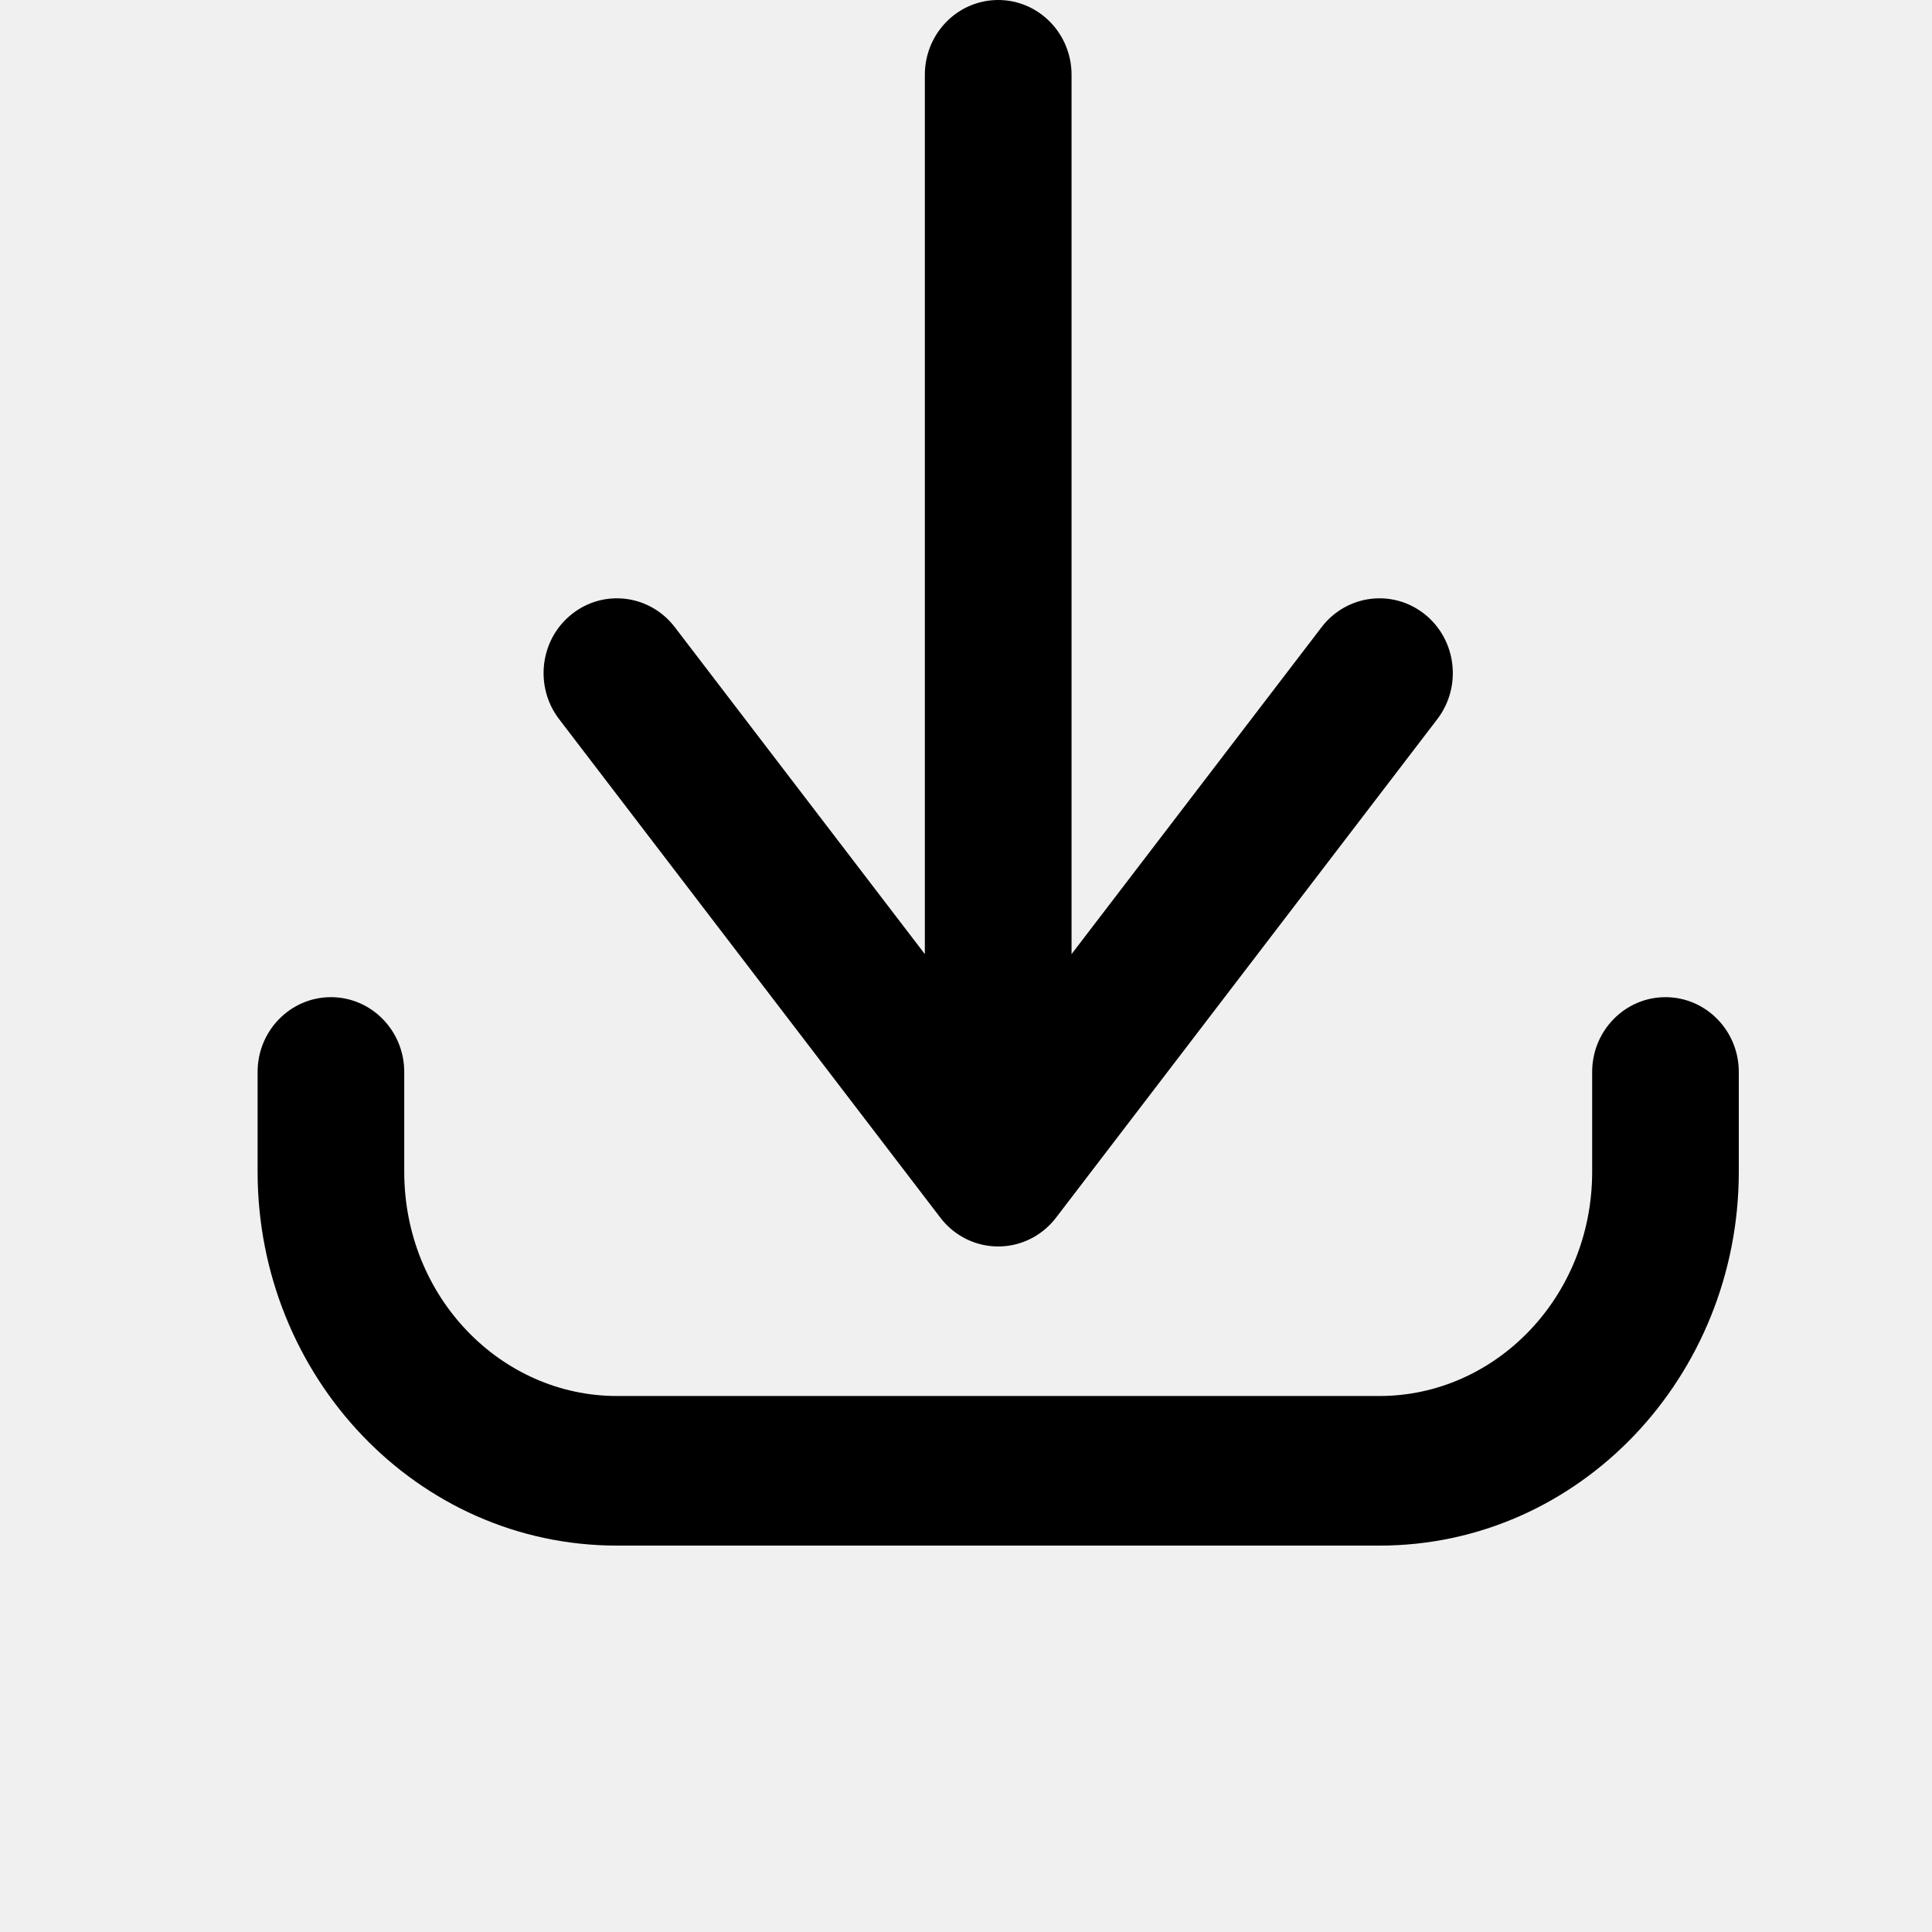
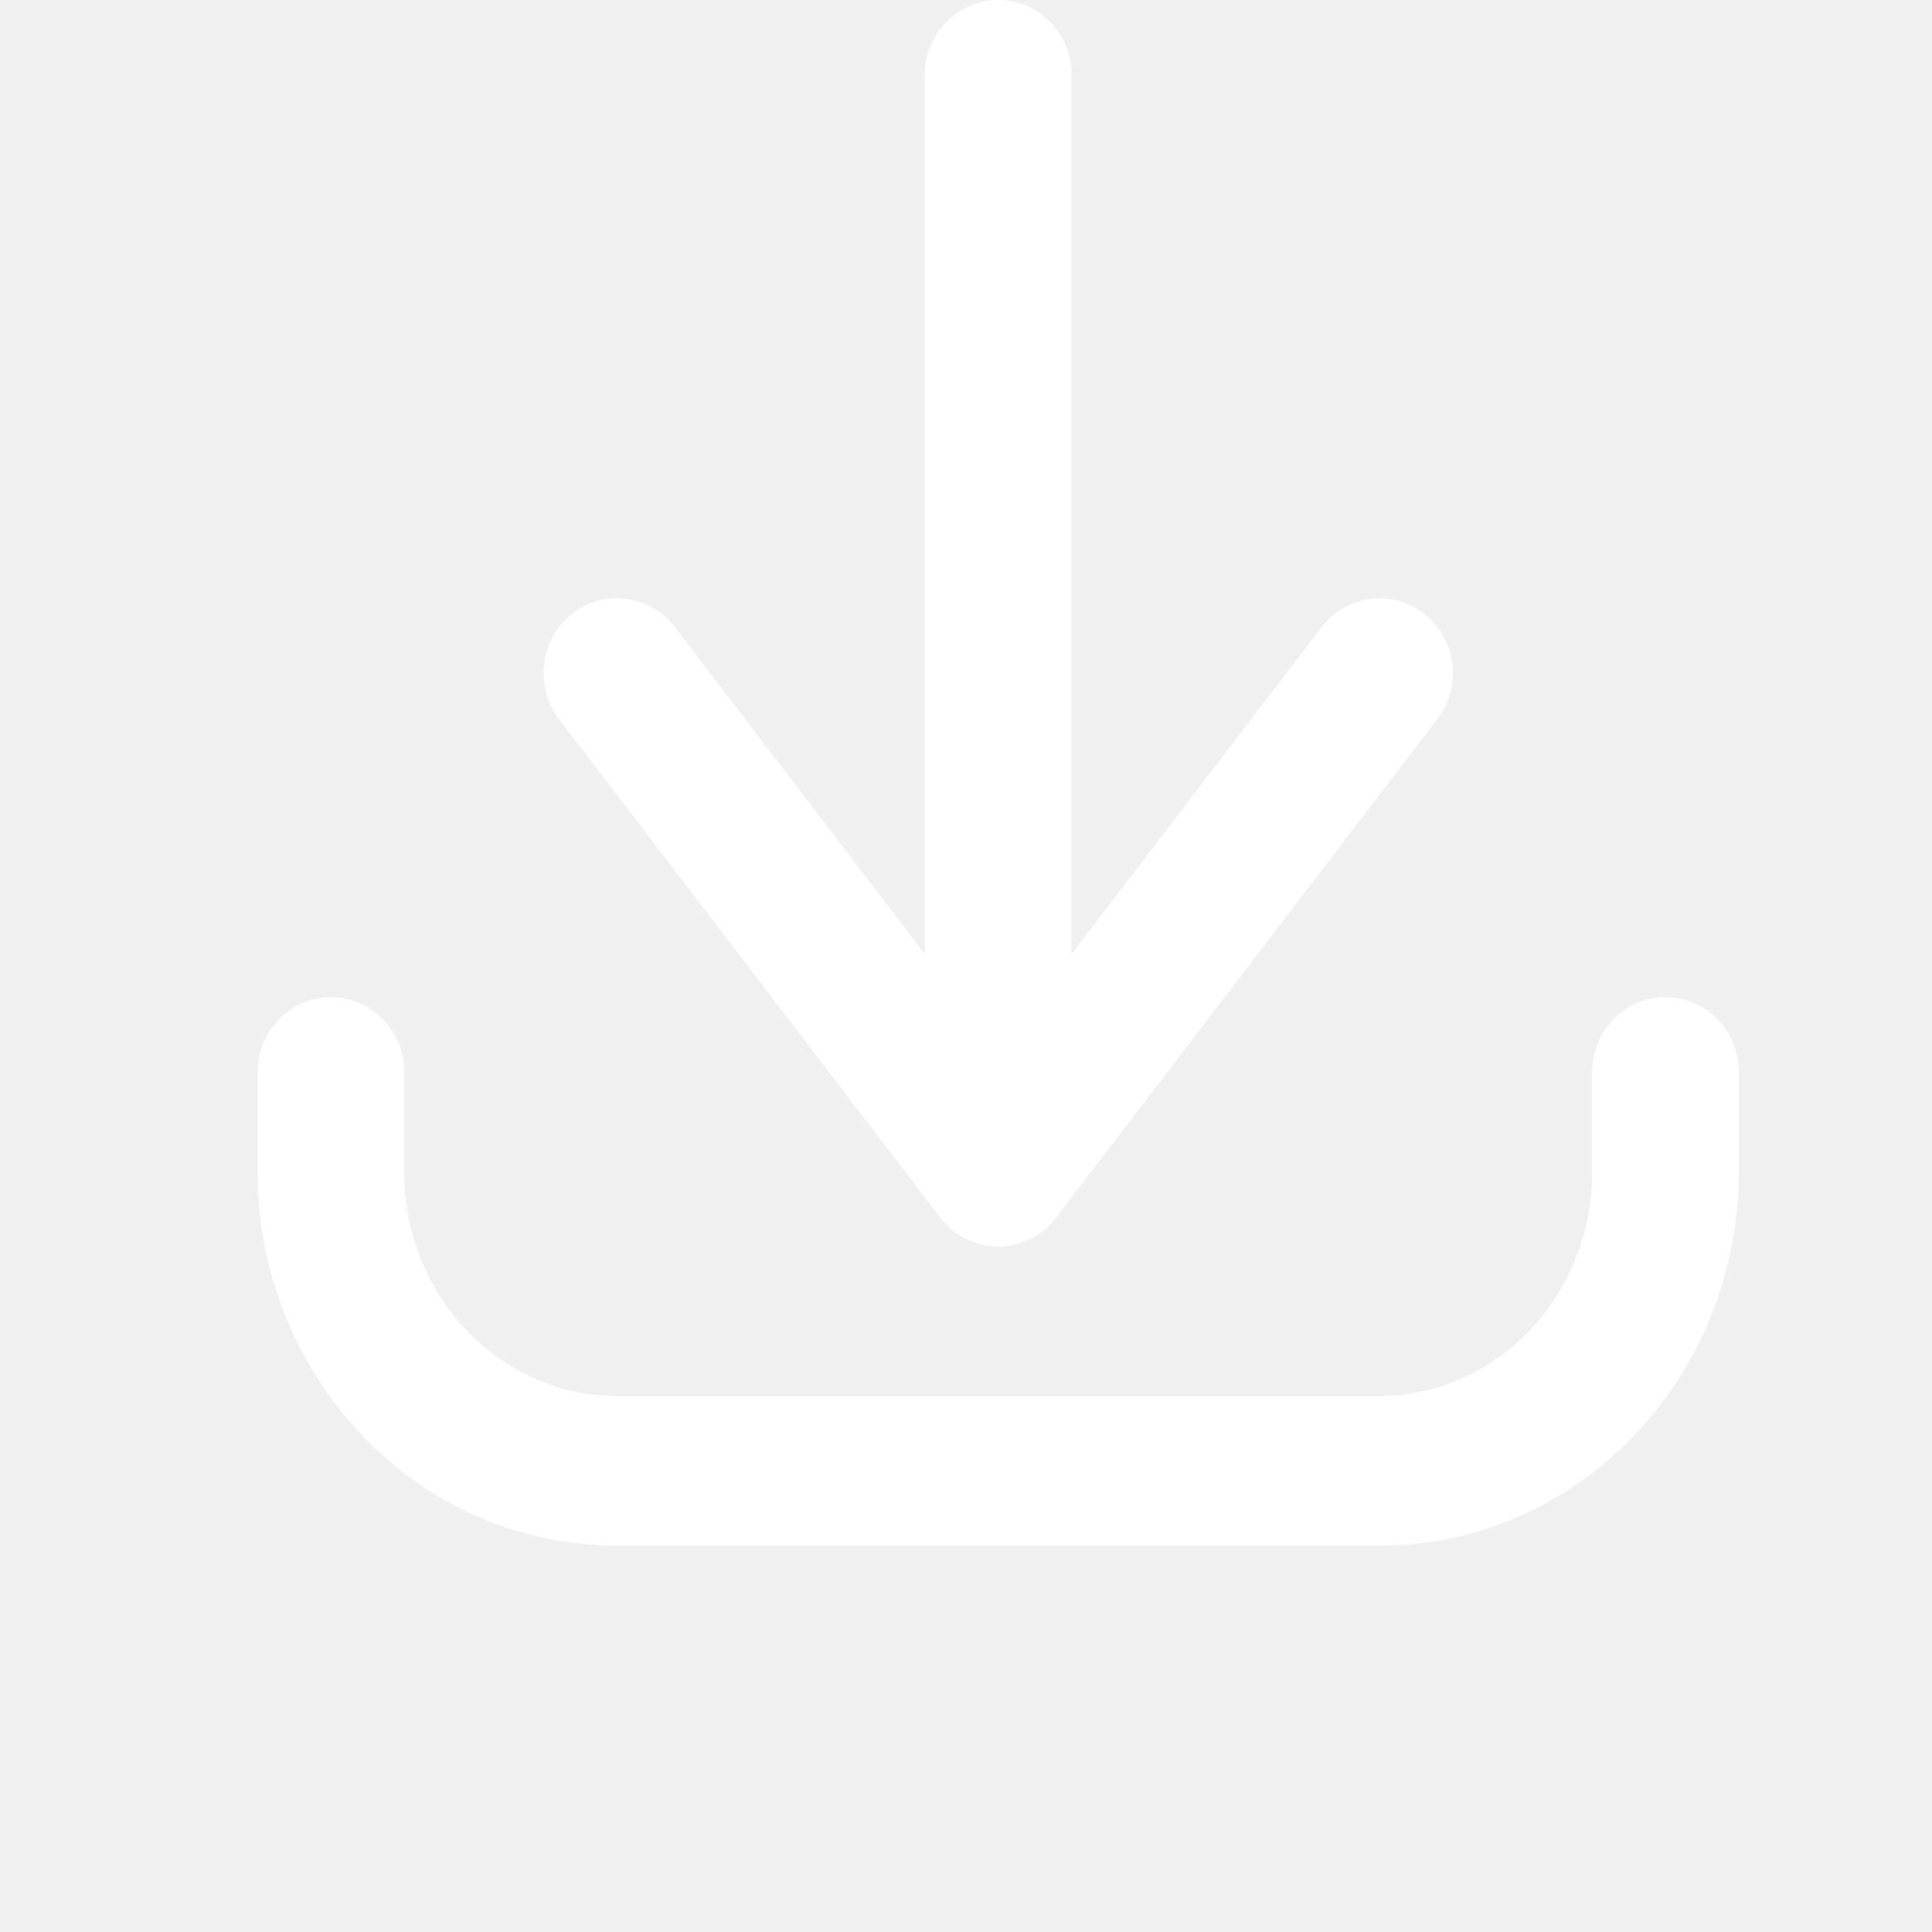
<svg xmlns="http://www.w3.org/2000/svg" width="30" height="30" viewBox="0 0 30 30" fill="none">
-   <path d="M6.277 16.645C6.277 16.004 5.767 15.484 5.139 15.484C4.51 15.484 4 16.004 4 16.645H6.277ZM27 16.645C27 16.004 26.49 15.484 25.861 15.484C25.233 15.484 24.723 16.004 24.723 16.645H27ZM14.602 17.479C14.216 17.985 14.304 18.715 14.8 19.109C15.296 19.504 16.011 19.413 16.398 18.908L14.602 17.479ZM22.319 11.166C22.705 10.66 22.617 9.93 22.121 9.536C21.625 9.142 20.91 9.232 20.523 9.737L22.319 11.166ZM14.602 18.908C14.989 19.413 15.704 19.504 16.2 19.109C16.696 18.715 16.785 17.985 16.398 17.479L14.602 18.908ZM10.477 9.737C10.09 9.232 9.375 9.142 8.879 9.536C8.383 9.93 8.295 10.66 8.681 11.166L10.477 9.737ZM14.361 18.194C14.361 18.835 14.871 19.355 15.5 19.355C16.129 19.355 16.639 18.835 16.639 18.194H14.361ZM16.639 1.161C16.639 0.52 16.129 0 15.5 0C14.871 0 14.361 0.52 14.361 1.161H16.639ZM4 16.645V18.194H6.277V16.645H4ZM4 18.194C4 21.372 6.471 24 9.579 24V21.677C7.783 21.677 6.277 20.146 6.277 18.194H4ZM9.579 24H21.421V21.677H9.579V24ZM21.421 24C24.529 24 27 21.372 27 18.194H24.723C24.723 20.146 23.217 21.677 21.421 21.677V24ZM27 18.194V16.645H24.723V18.194H27ZM16.398 18.908L22.319 11.166L20.523 9.737L14.602 17.479L16.398 18.908ZM16.398 17.479L10.477 9.737L8.681 11.166L14.602 18.908L16.398 17.479ZM16.639 18.194V1.161H14.361V18.194H16.639Z" fill="black" />
+   <path d="M6.277 16.645C6.277 16.004 5.767 15.484 5.139 15.484C4.51 15.484 4 16.004 4 16.645H6.277ZM27 16.645C27 16.004 26.49 15.484 25.861 15.484C25.233 15.484 24.723 16.004 24.723 16.645H27ZM14.602 17.479C14.216 17.985 14.304 18.715 14.8 19.109C15.296 19.504 16.011 19.413 16.398 18.908L14.602 17.479ZM22.319 11.166C22.705 10.66 22.617 9.93 22.121 9.536C21.625 9.142 20.91 9.232 20.523 9.737L22.319 11.166ZM14.602 18.908C14.989 19.413 15.704 19.504 16.2 19.109C16.696 18.715 16.785 17.985 16.398 17.479L14.602 18.908ZM10.477 9.737C10.09 9.232 9.375 9.142 8.879 9.536C8.383 9.93 8.295 10.66 8.681 11.166L10.477 9.737ZM14.361 18.194C14.361 18.835 14.871 19.355 15.5 19.355C16.129 19.355 16.639 18.835 16.639 18.194H14.361ZM16.639 1.161C16.639 0.52 16.129 0 15.5 0C14.871 0 14.361 0.52 14.361 1.161H16.639ZM4 16.645V18.194H6.277V16.645H4ZM4 18.194C4 21.372 6.471 24 9.579 24V21.677C7.783 21.677 6.277 20.146 6.277 18.194H4ZM9.579 24H21.421V21.677H9.579V24ZM21.421 24C24.529 24 27 21.372 27 18.194H24.723C24.723 20.146 23.217 21.677 21.421 21.677V24ZM27 18.194V16.645H24.723V18.194H27ZM16.398 18.908L22.319 11.166L20.523 9.737L14.602 17.479L16.398 18.908ZM16.398 17.479L10.477 9.737L8.681 11.166L14.602 18.908L16.398 17.479ZM16.639 18.194V1.161H14.361V18.194H16.639Z" fill="#fff" />
</svg>
